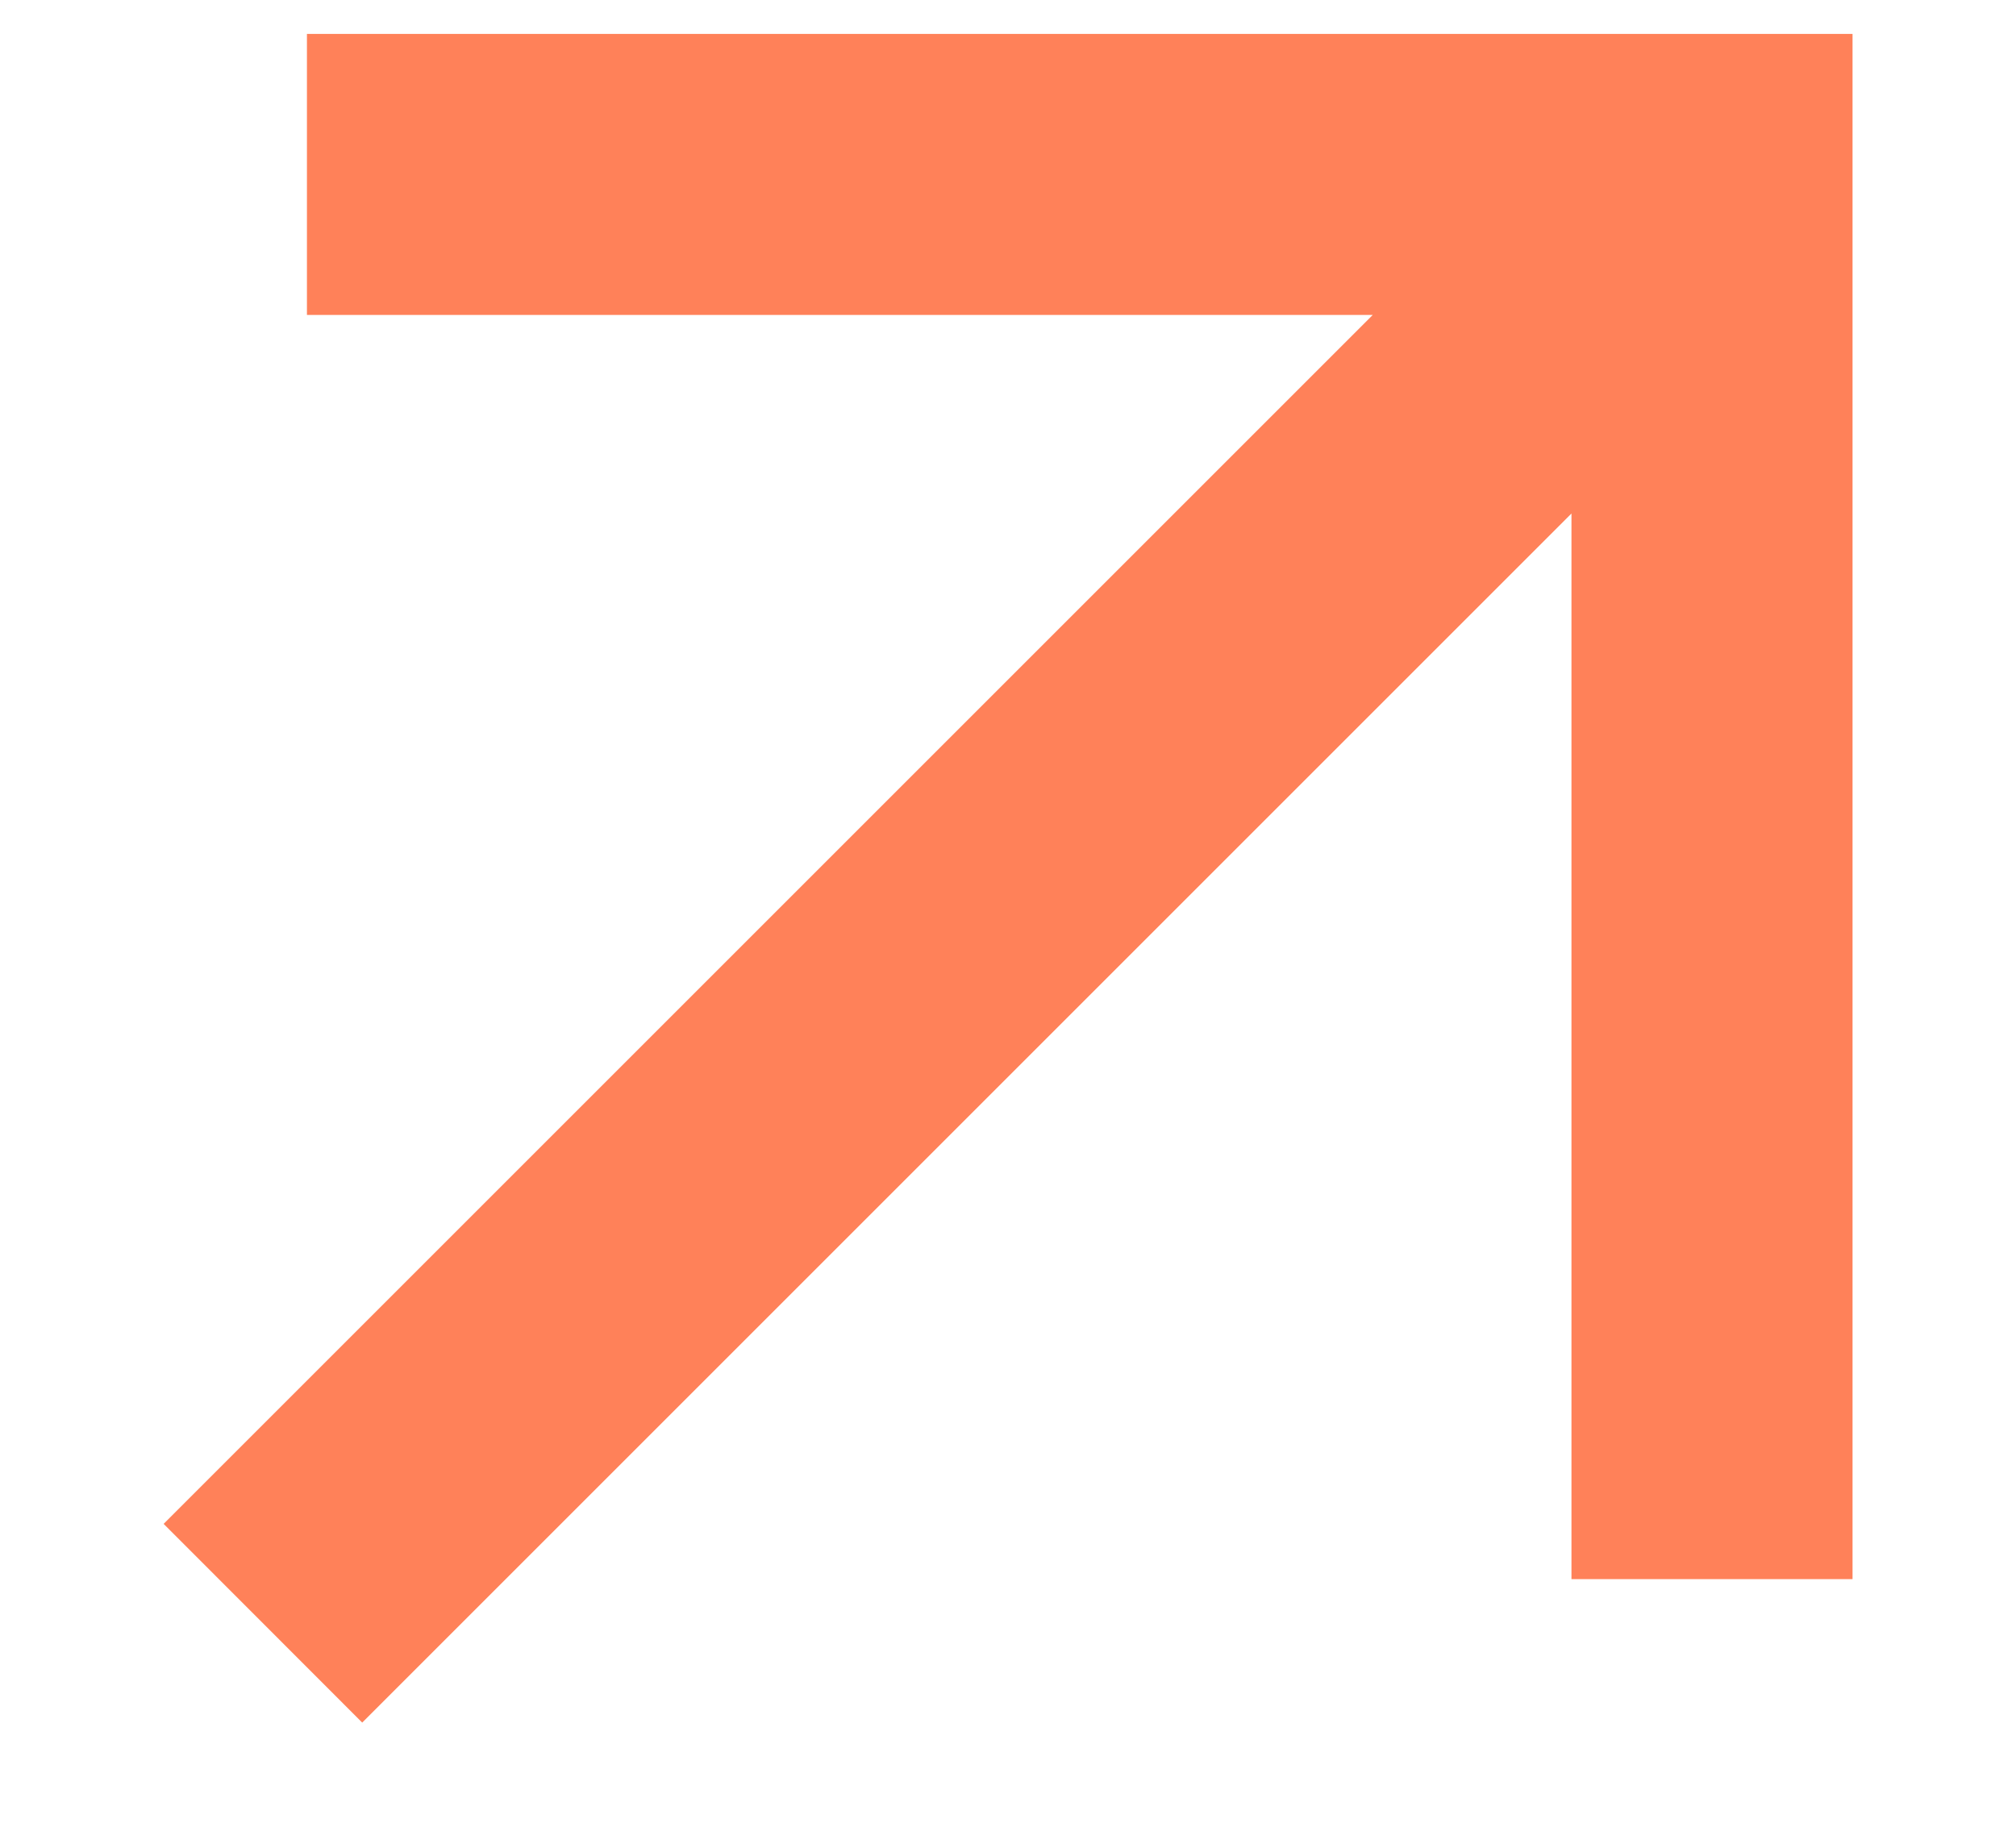
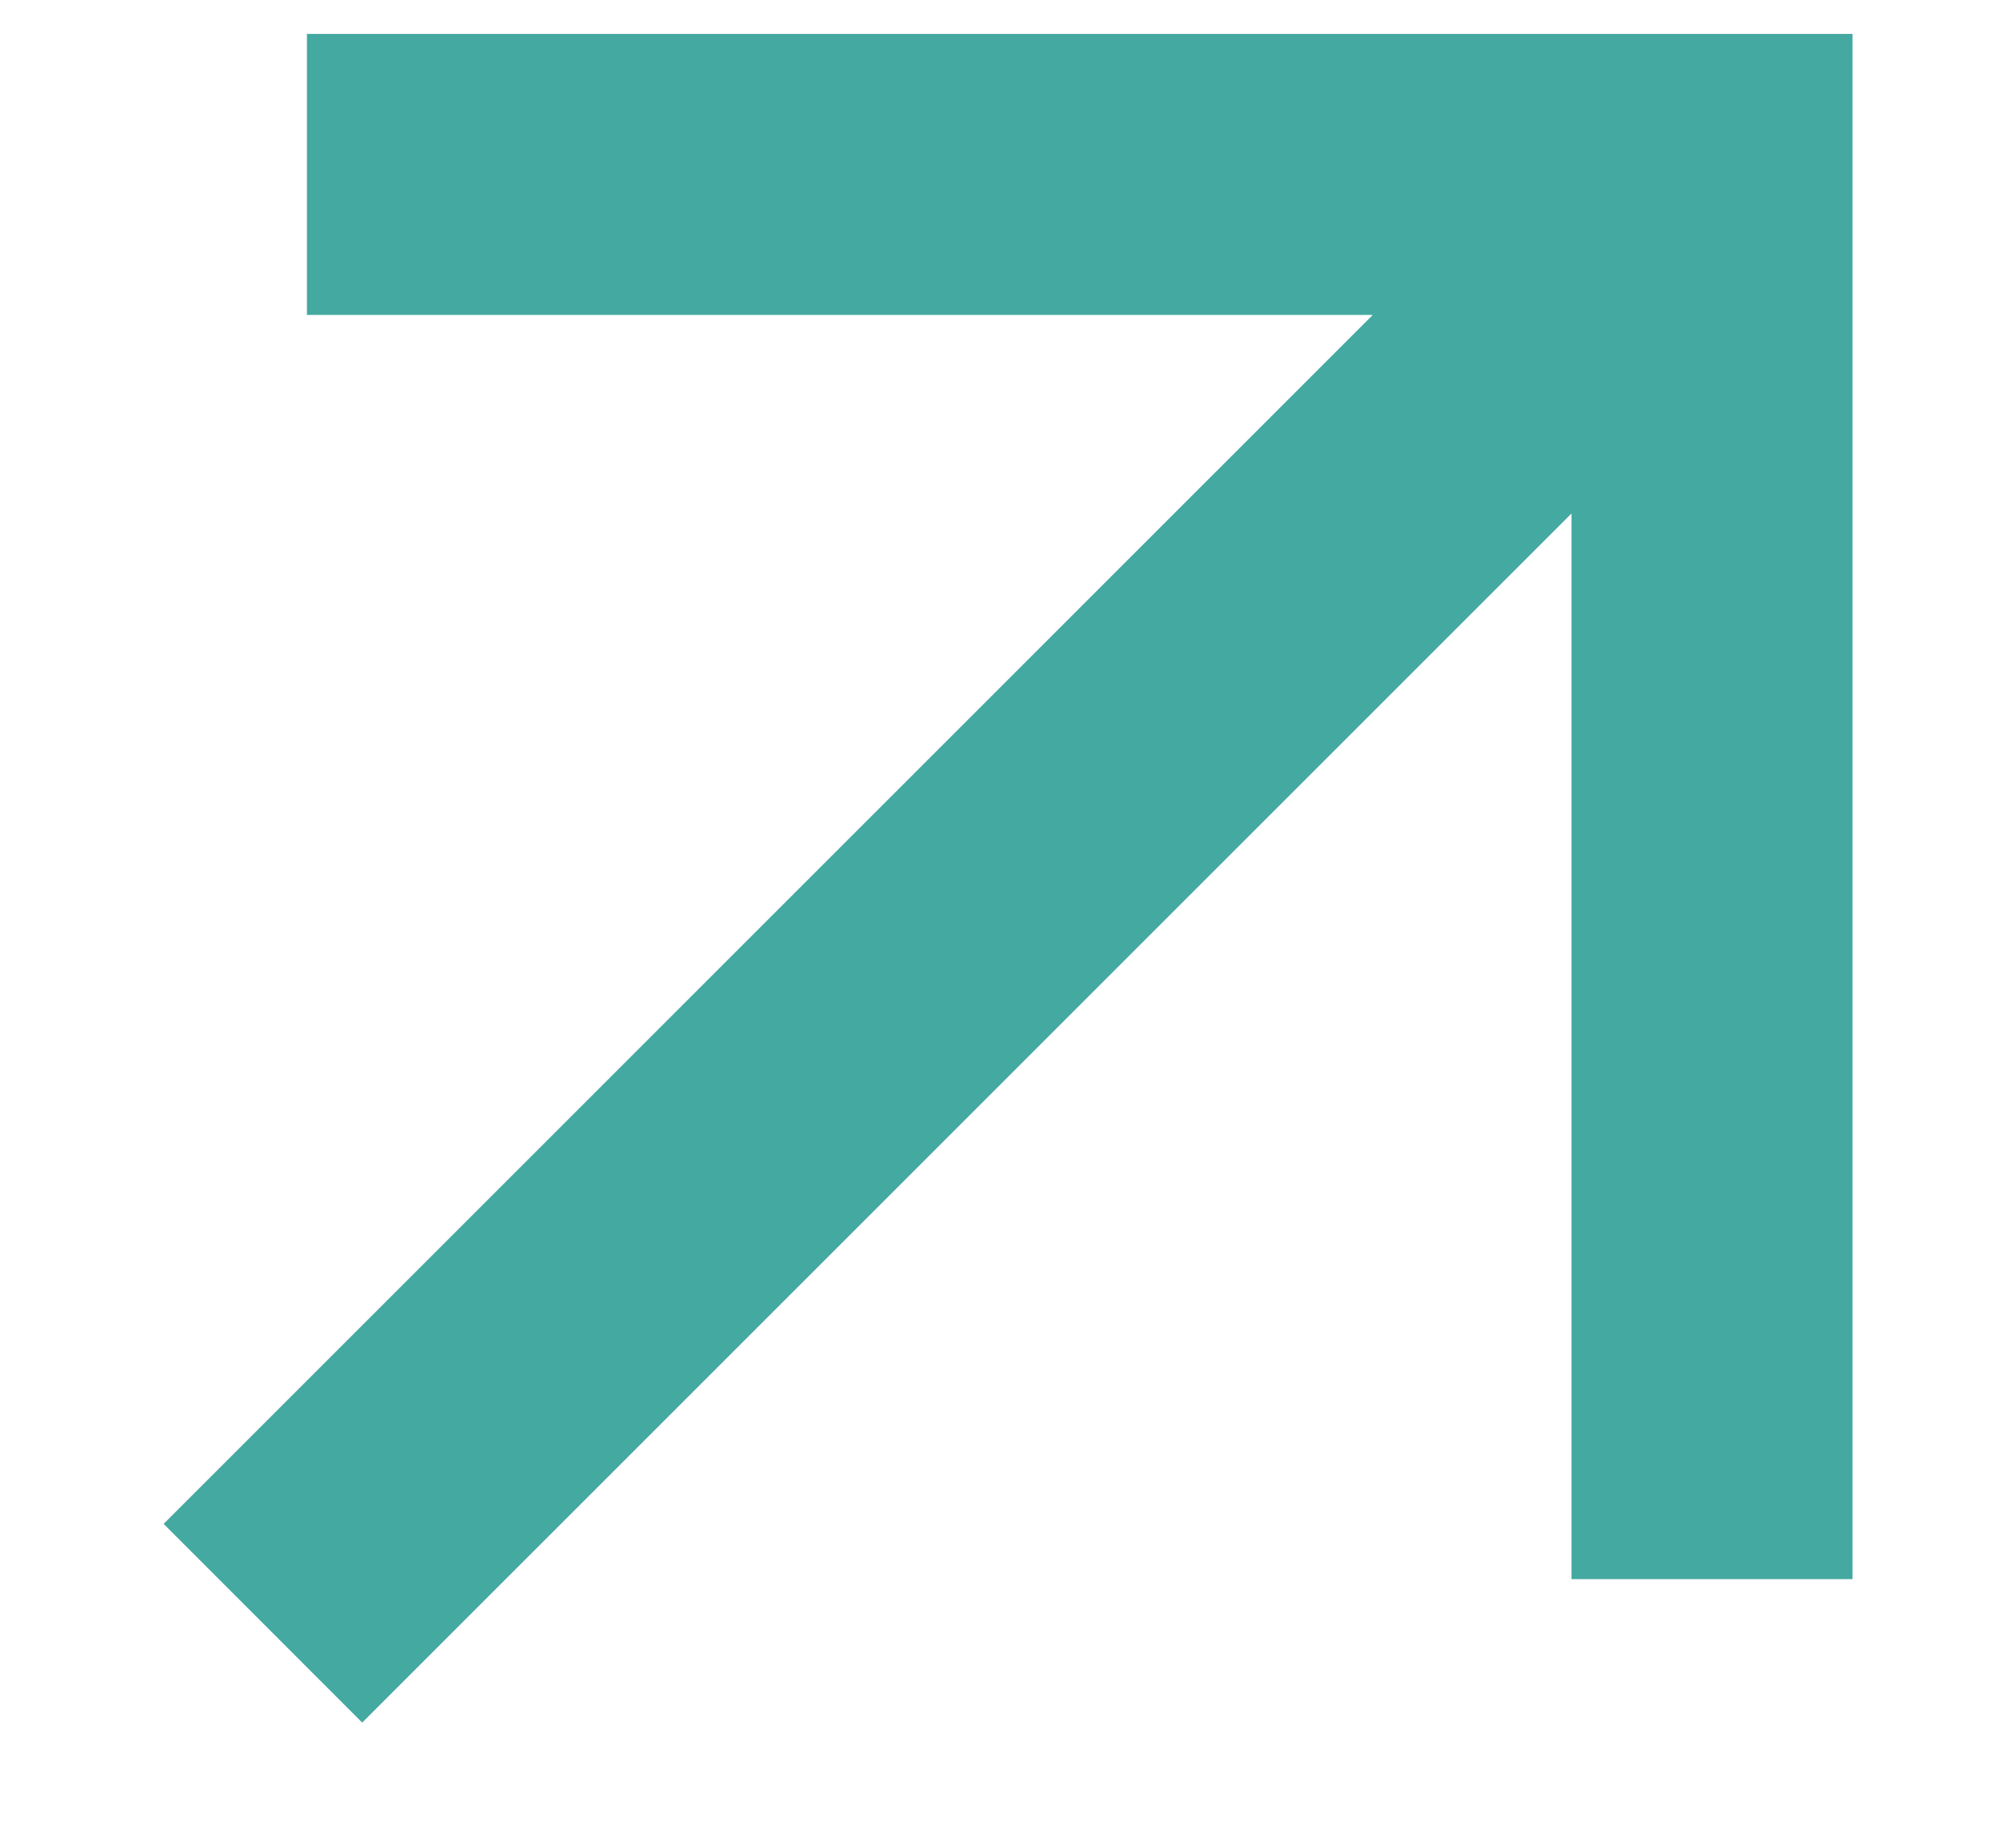
<svg xmlns="http://www.w3.org/2000/svg" width="12" height="11" viewBox="0 0 12 11" fill="none">
-   <path d="M9.354 3.057L2.156 10.255L0.974 9.072L8.171 1.875H1.827V0.202H11.027V9.401H9.354V3.057Z" fill="#FF8159" />
+   <path d="M9.354 3.057L2.156 10.255L0.974 9.072L8.171 1.875H1.827V0.202H11.027V9.401H9.354V3.057Z" fill="#44A9A1" />
</svg>
